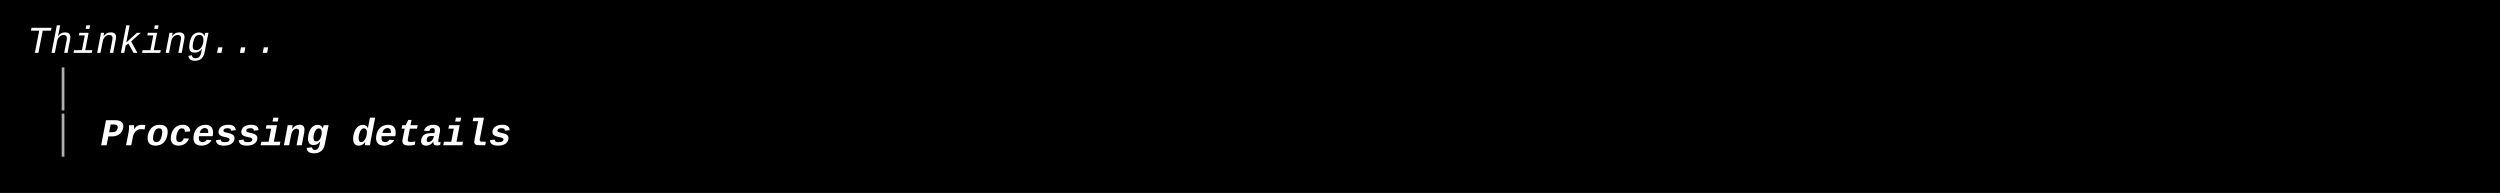
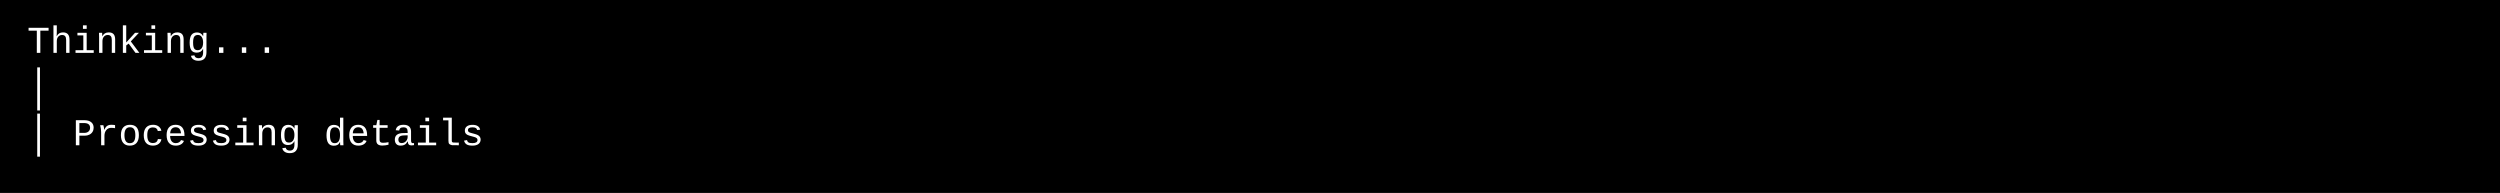
<svg xmlns="http://www.w3.org/2000/svg" width="920" height="71" viewBox="0 0 920 71">
  <style>
    text { font-family: Consolas, "Courier New", monospace; font-size: 14px; dominant-baseline: text-before-edge; white-space: pre; }
  </style>
  <rect width="920" height="71" fill="#000000" />
  <g transform="translate(10, 10)">
-     <text x="0" y="2" fill="#ffffff" textLength="117" lengthAdjust="spacingAndGlyphs" font-style="italic"> Thinking... </text>
-     <text x="9" y="19" fill="#afafaf" textLength="9" lengthAdjust="spacingAndGlyphs">│</text>
-     <text x="9" y="36" fill="#afafaf" textLength="9" lengthAdjust="spacingAndGlyphs">│</text>
-     <text x="27" y="36" fill="#ffffff" textLength="162" lengthAdjust="spacingAndGlyphs" font-weight="bold" font-style="italic">Processing details</text>
+     <text x="0" y="2" fill="#ffffff" textLength="900" lengthAdjust="spacingAndGlyphs"> Thinking...                                                                                        </text>
+     <text x="0" y="19" fill="#ffffff" textLength="900" lengthAdjust="spacingAndGlyphs"> │                                                                                                  </text>
+     <text x="0" y="36" fill="#ffffff" textLength="900" lengthAdjust="spacingAndGlyphs"> │ Processing details                                                                               </text>
  </g>
</svg>
